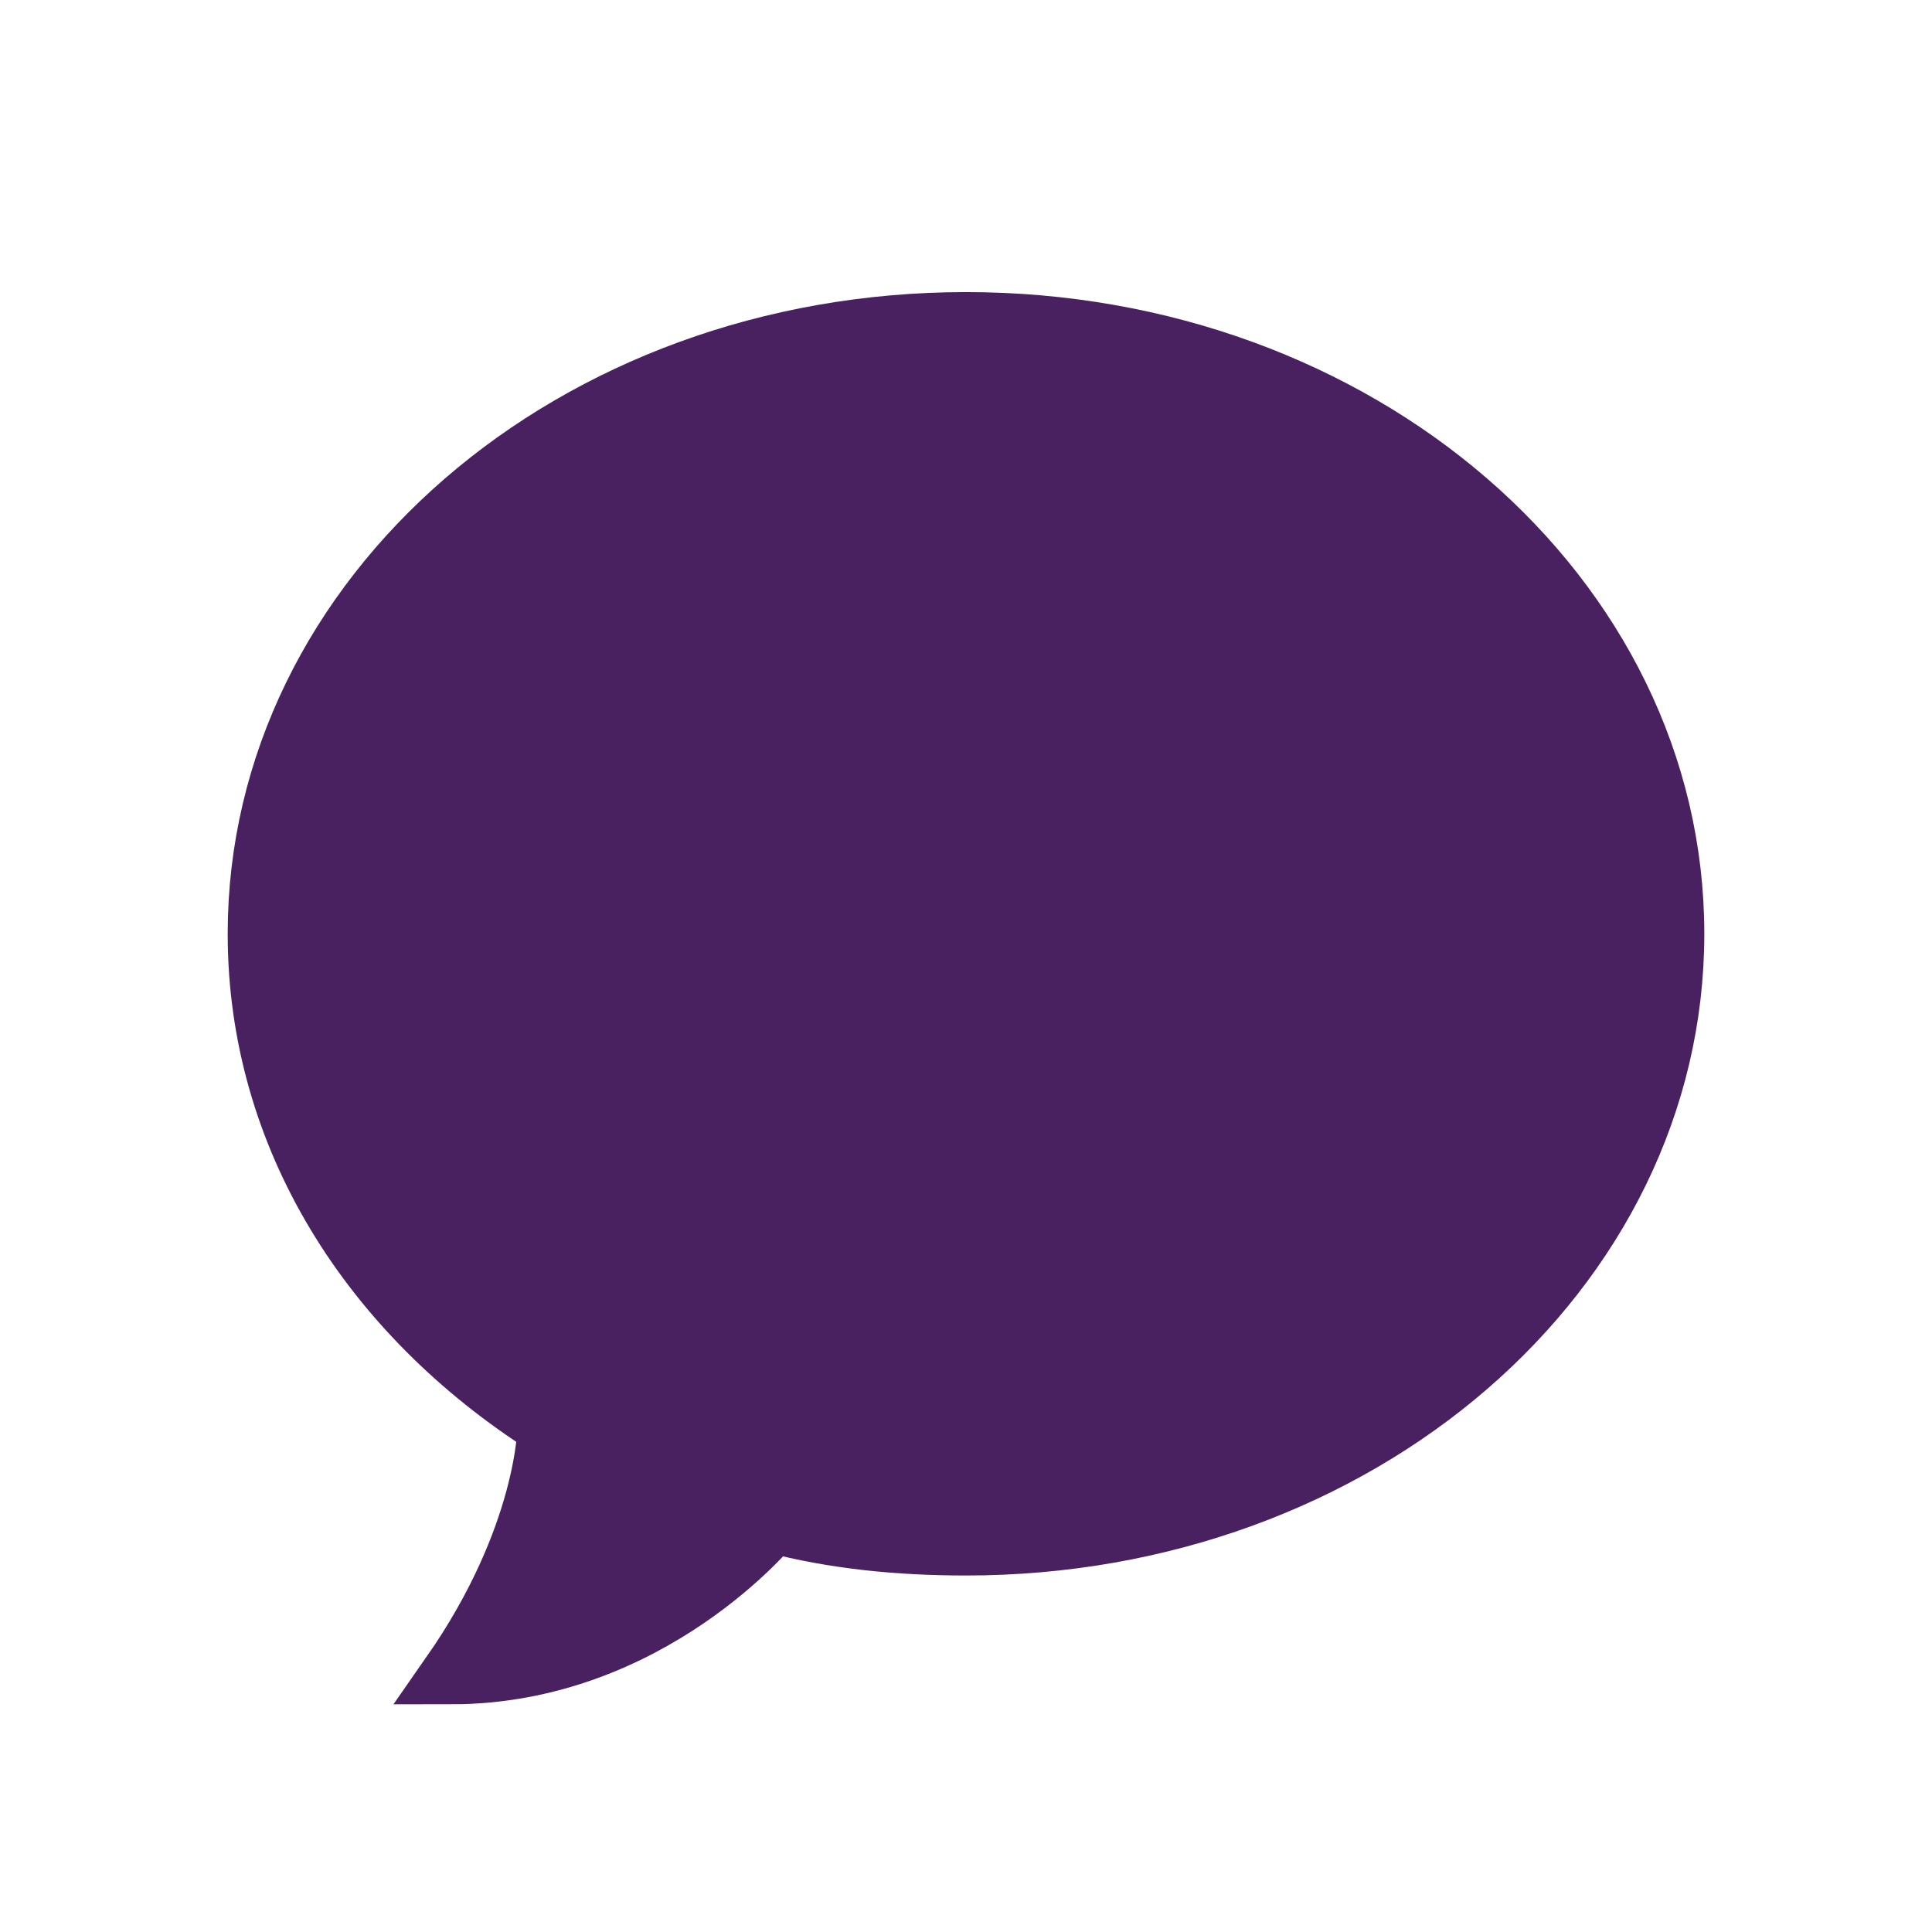
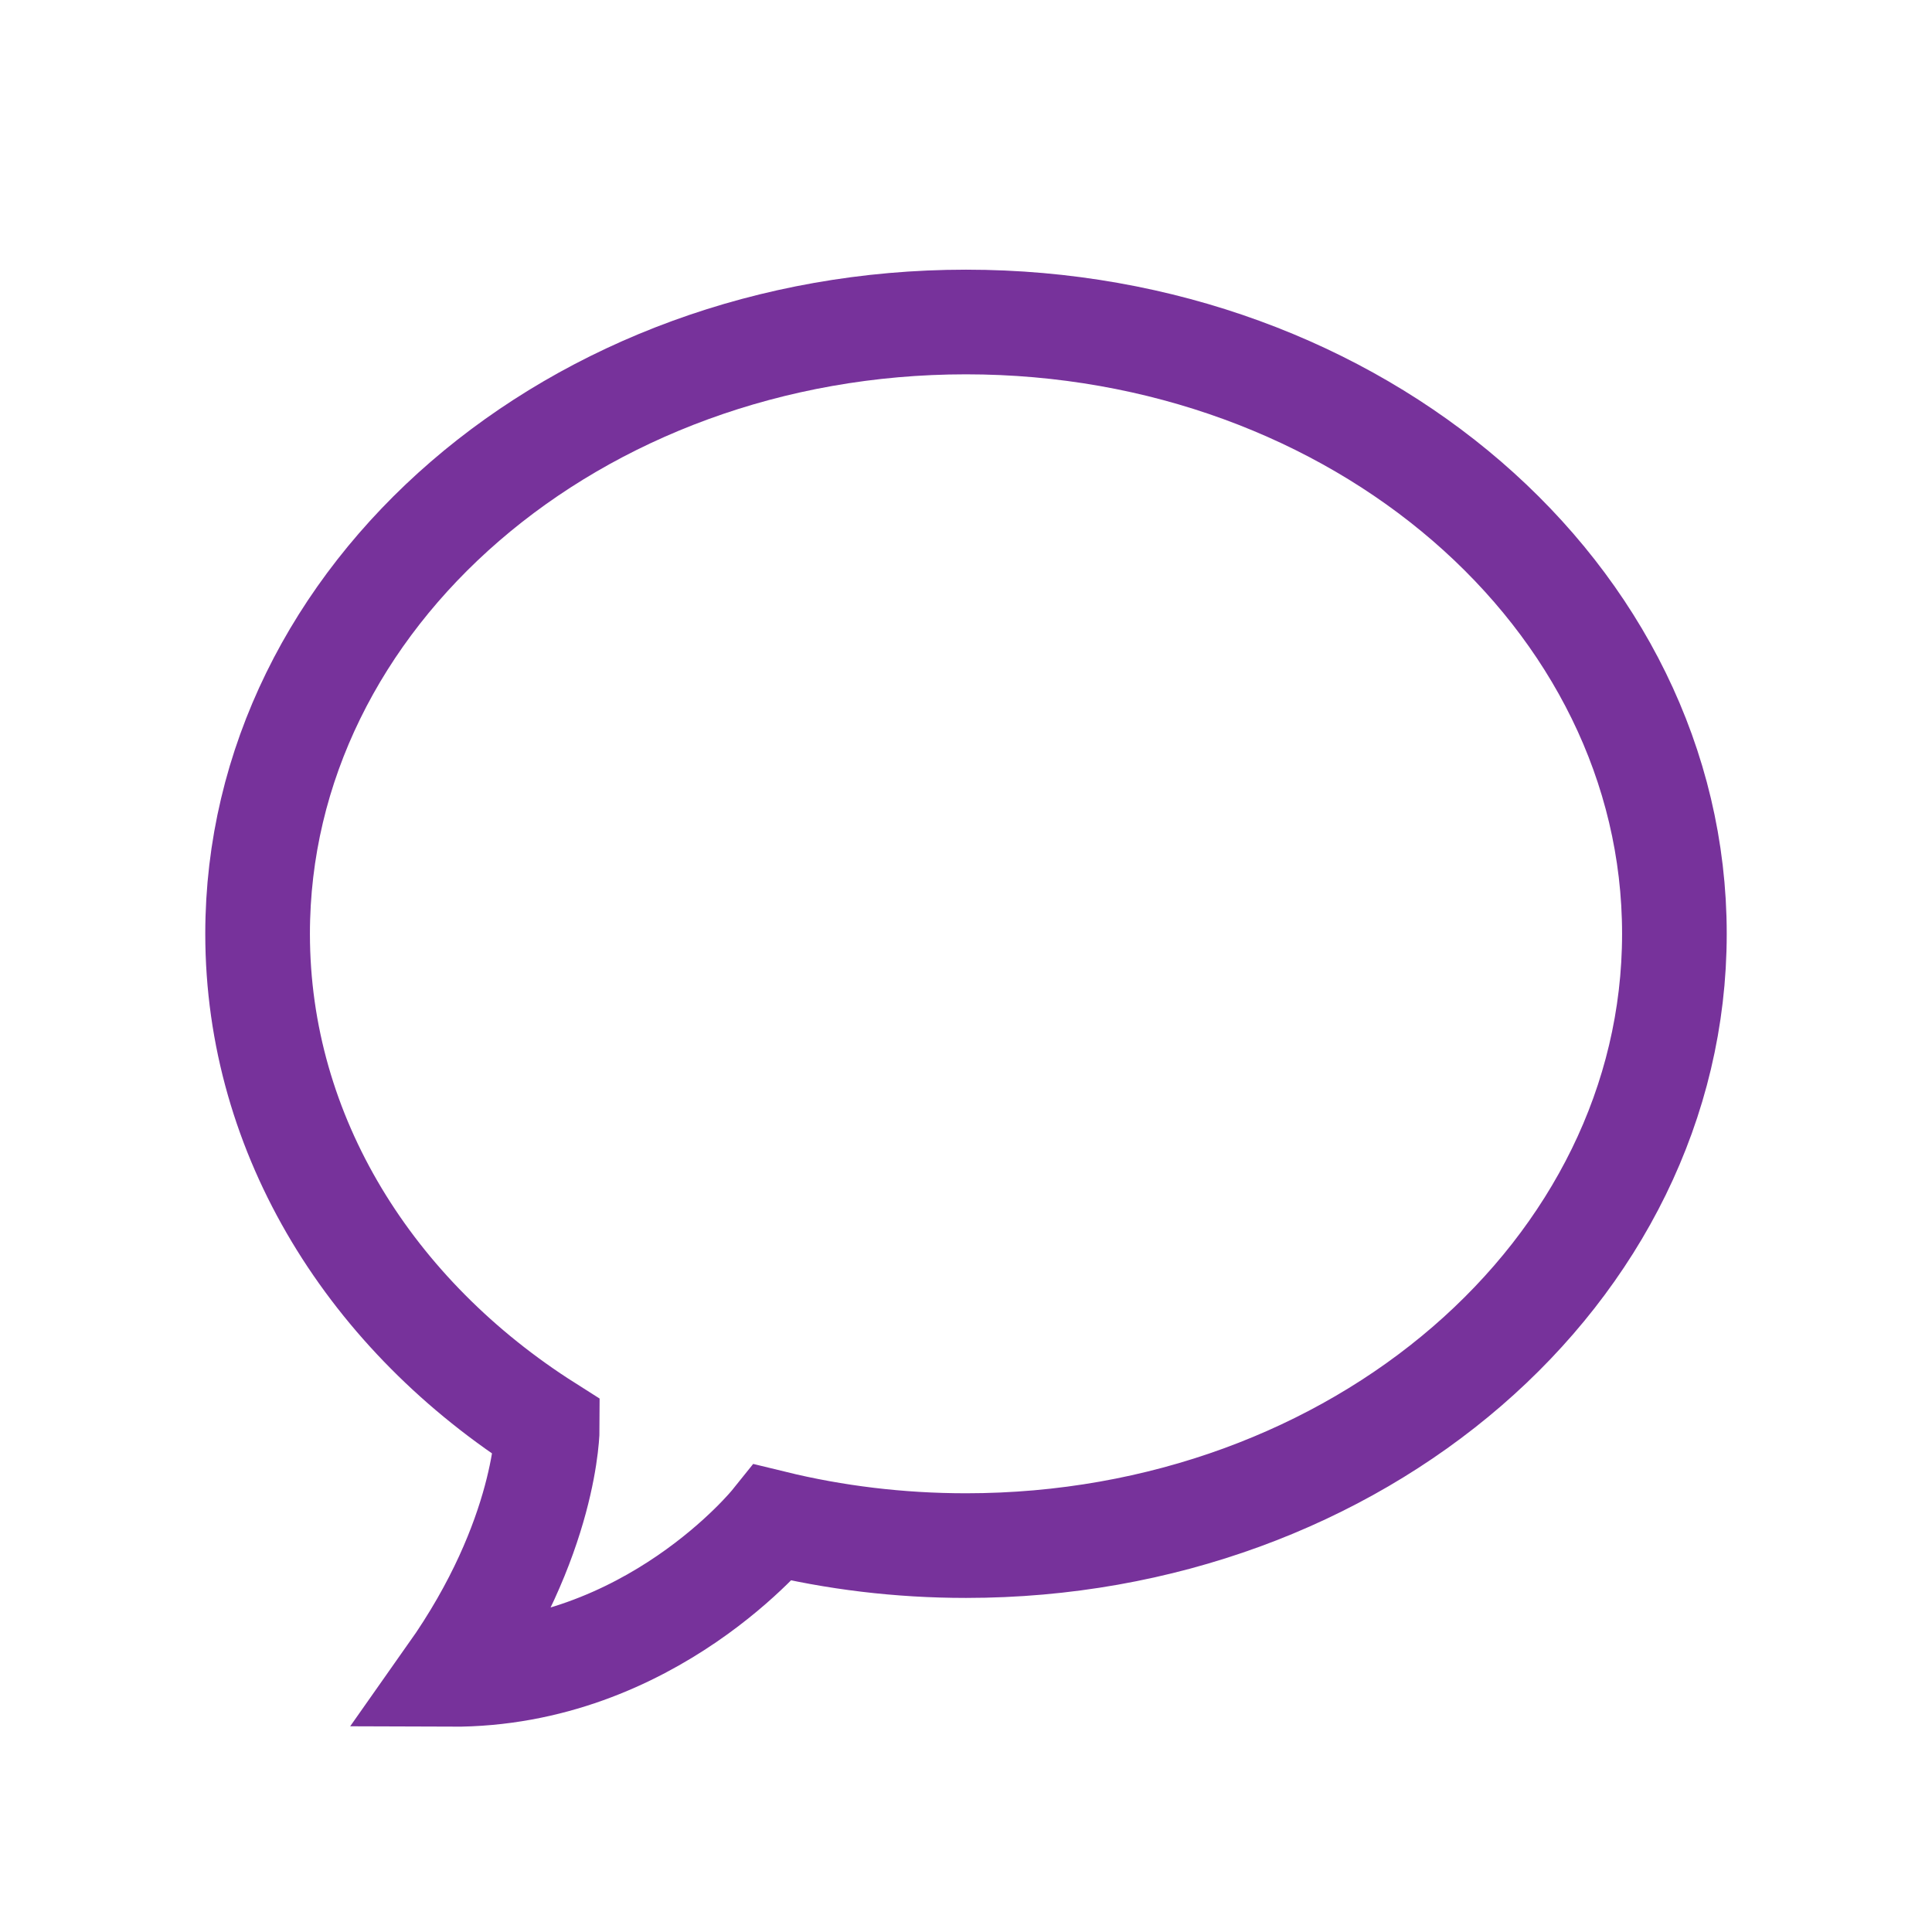
<svg xmlns="http://www.w3.org/2000/svg" width="24" height="24" viewBox="0 0 24 24" fill="none">
-   <path d="M20.8 11.6C20.8 15.8 16.88 19.2 12 19.2C11.16 19.2 10.36 19.12 9.6 18.92C9.6 18.92 8.08 20.8 5.6 20.8C6.8 19.08 6.8 17.72 6.8 17.72C4.6 16.32 3.2 14.12 3.2 11.6C3.2 7.4 7.12 4 12 4C16.88 4 20.8 7.4 20.8 11.6Z" fill="#4A2160" />
-   <path d="M20.8 11.6C20.8 15.8 16.88 19.2 12 19.2C11.16 19.2 10.36 19.12 9.6 18.92C9.6 18.92 8.08 20.8 5.6 20.8C6.8 19.08 6.8 17.72 6.8 17.72C4.6 16.32 3.2 14.12 3.2 11.6C3.2 7.4 7.12 4 12 4C16.88 4 20.8 7.4 20.8 11.6Z" stroke="#4A2160" stroke-width="0.743" stroke-miterlimit="10" />
+   <path d="M20.8 11.6C20.8 15.797 16.86 19.2 12 19.2C11.17 19.2 10.366 19.101 9.604 18.915C9.604 18.915 8.081 20.811 5.6 20.8C6.801 19.097 6.799 17.731 6.799 17.731C4.617 16.348 3.2 14.117 3.2 11.6C3.2 7.403 7.14 4 12 4C16.86 4 20.8 7.403 20.8 11.6Z" stroke="#77329B" stroke-width="1.3" stroke-miterlimit="10" />
</svg>
